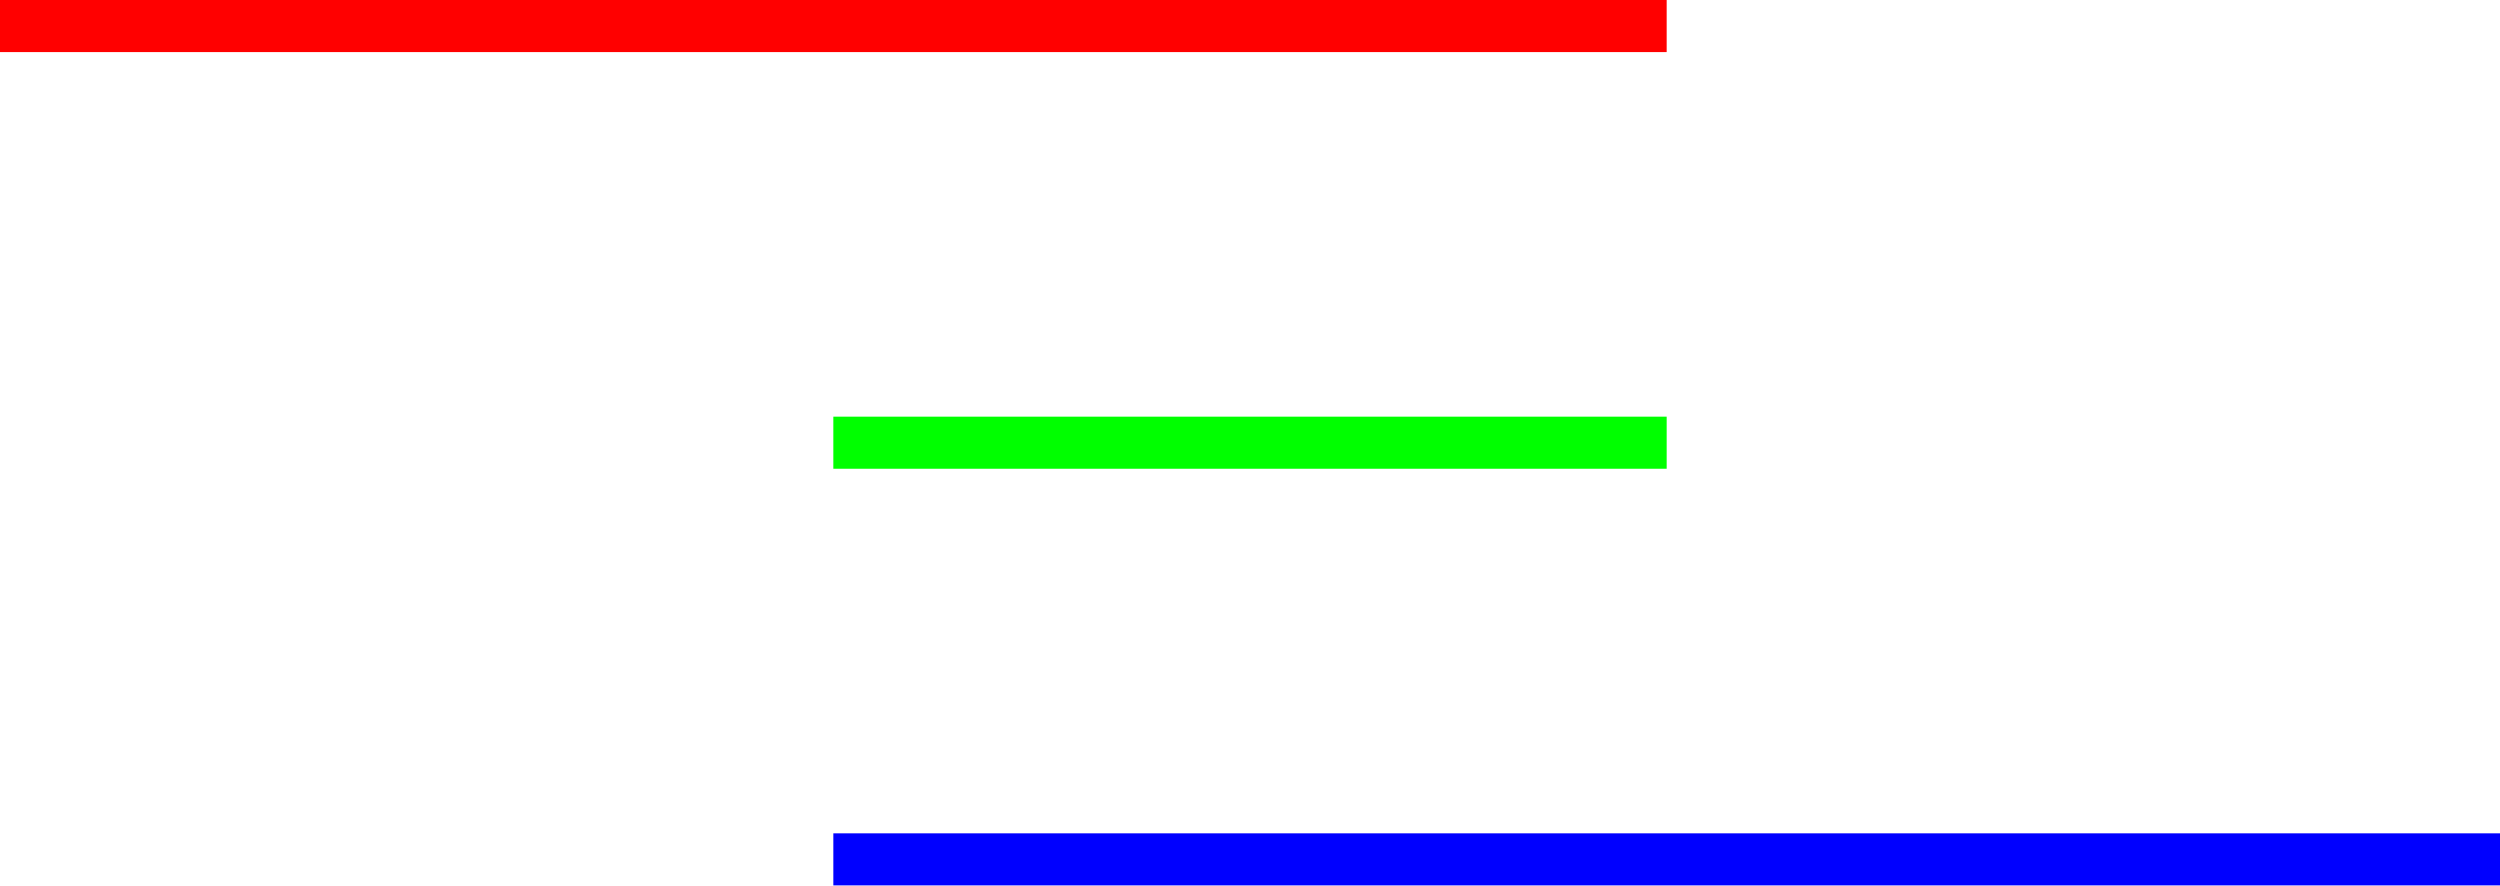
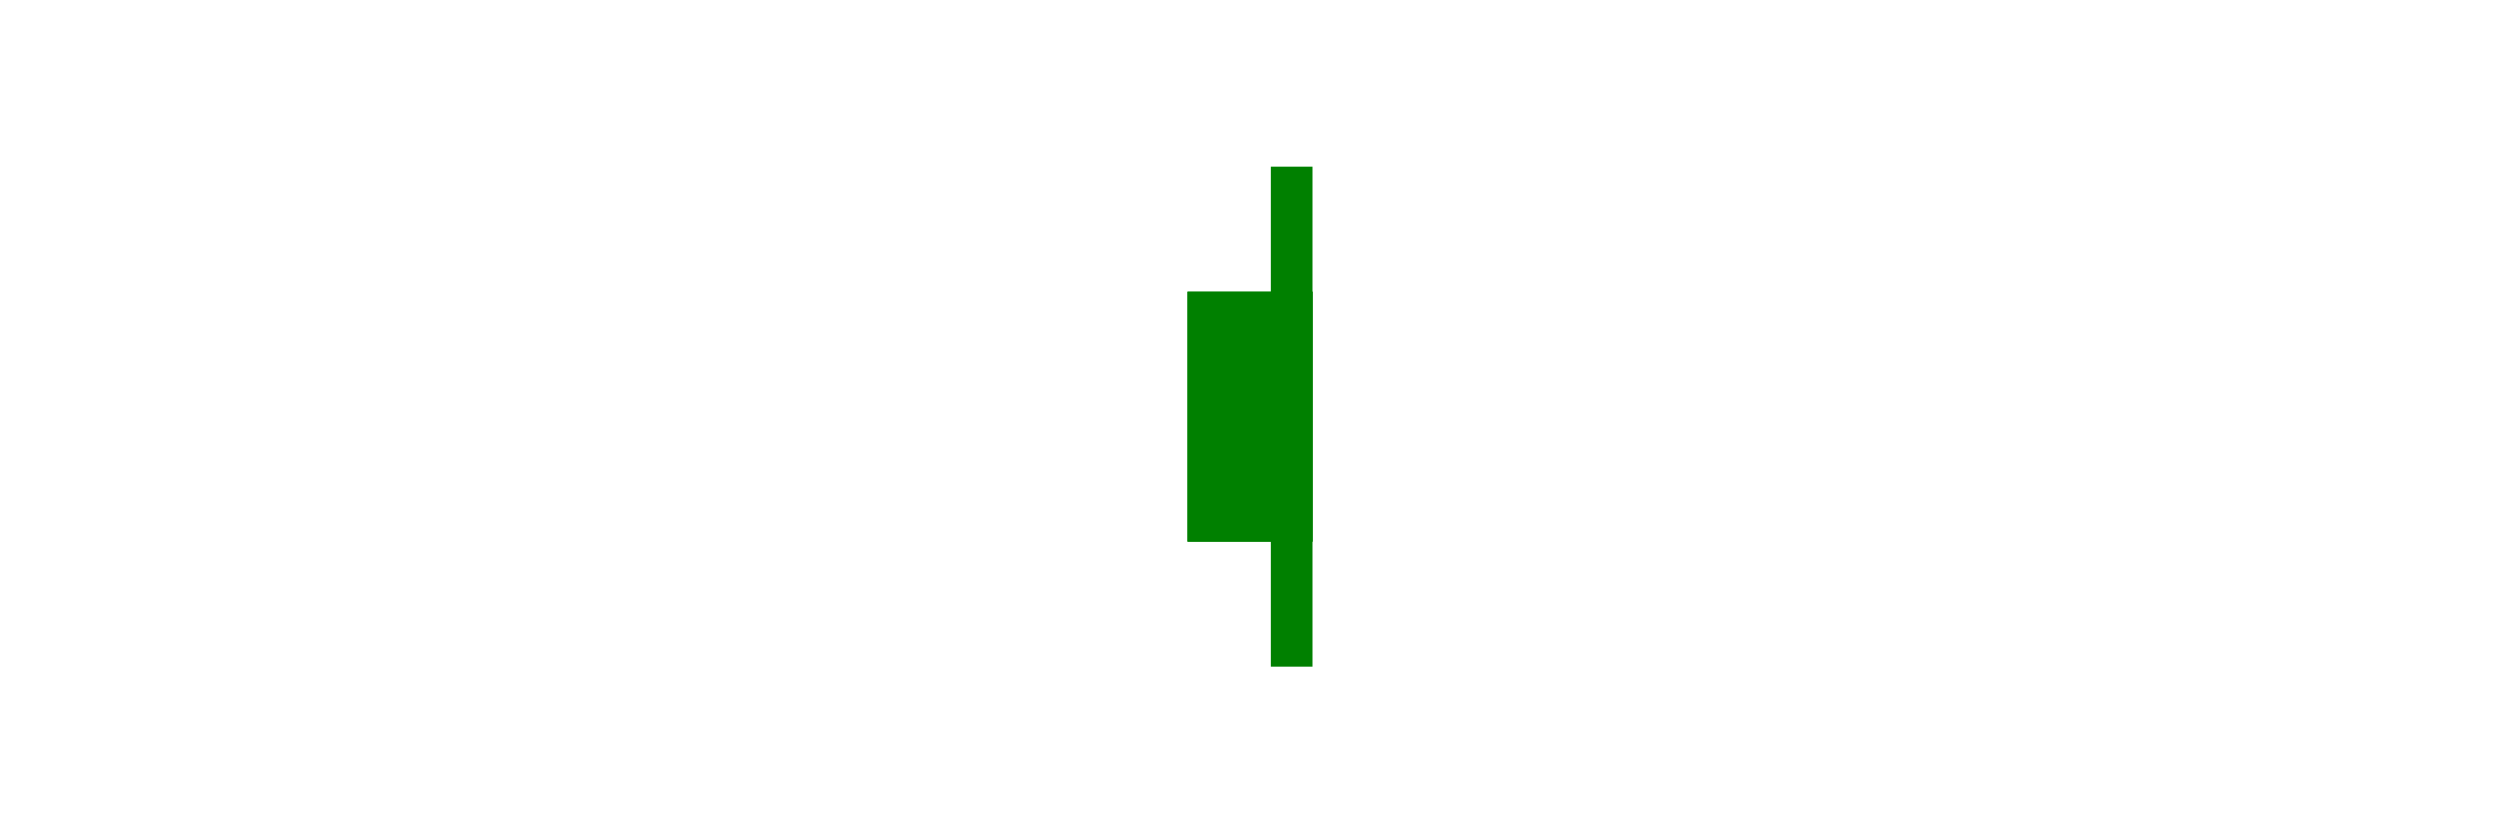
- <svg xmlns="http://www.w3.org/2000/svg" width="48" height="17" preserveAspectRatio="none" viewBox="0 0 48 17" fill="none">
-   <svg class="stretch">
-     <line y1="0.5" x2="32" y2="0.5" stroke="#FF0000" />
-   </svg>
-   <line x1="16" y1="8.5" x2="32" y2="8.5" stroke="#00FF00" />
-   <svg class="stretch">
-     <line x1="16" y1="16.5" x2="48" y2="16.5" stroke="#0000FF" />
+ <svg xmlns="http://www.w3.org/2000/svg" xmlns:xlink="http://www.w3.org/1999/xlink" width="100%" height="20px" version="1.0" state="normal">
+   <defs>
+     <svg class="head input-source" id="right" height="100%" width="100%" viewBox="0 0 15 30" preserveAspectRatio="xMaxYMid">
+       <rect width="100%" height="100%" />
+     </svg>
+     <svg class="head input-source" id="left" height="100%" width="100%" viewBox="0 0 15 30" preserveAspectRatio="xMinYMid">
+       <rect width="100%" height="100%" />
+     </svg>
+   </defs>
+   <svg class="input-source" stroke="black" stroke-width="0" fill="green">
+     <rect x="2" y="20%" width="100%" height="60%" stroke="black" stroke-width="0">
+         </rect>
+     <use xlink:href="#right" />
+     <use xlink:href="#left" />
  </svg>
</svg>
